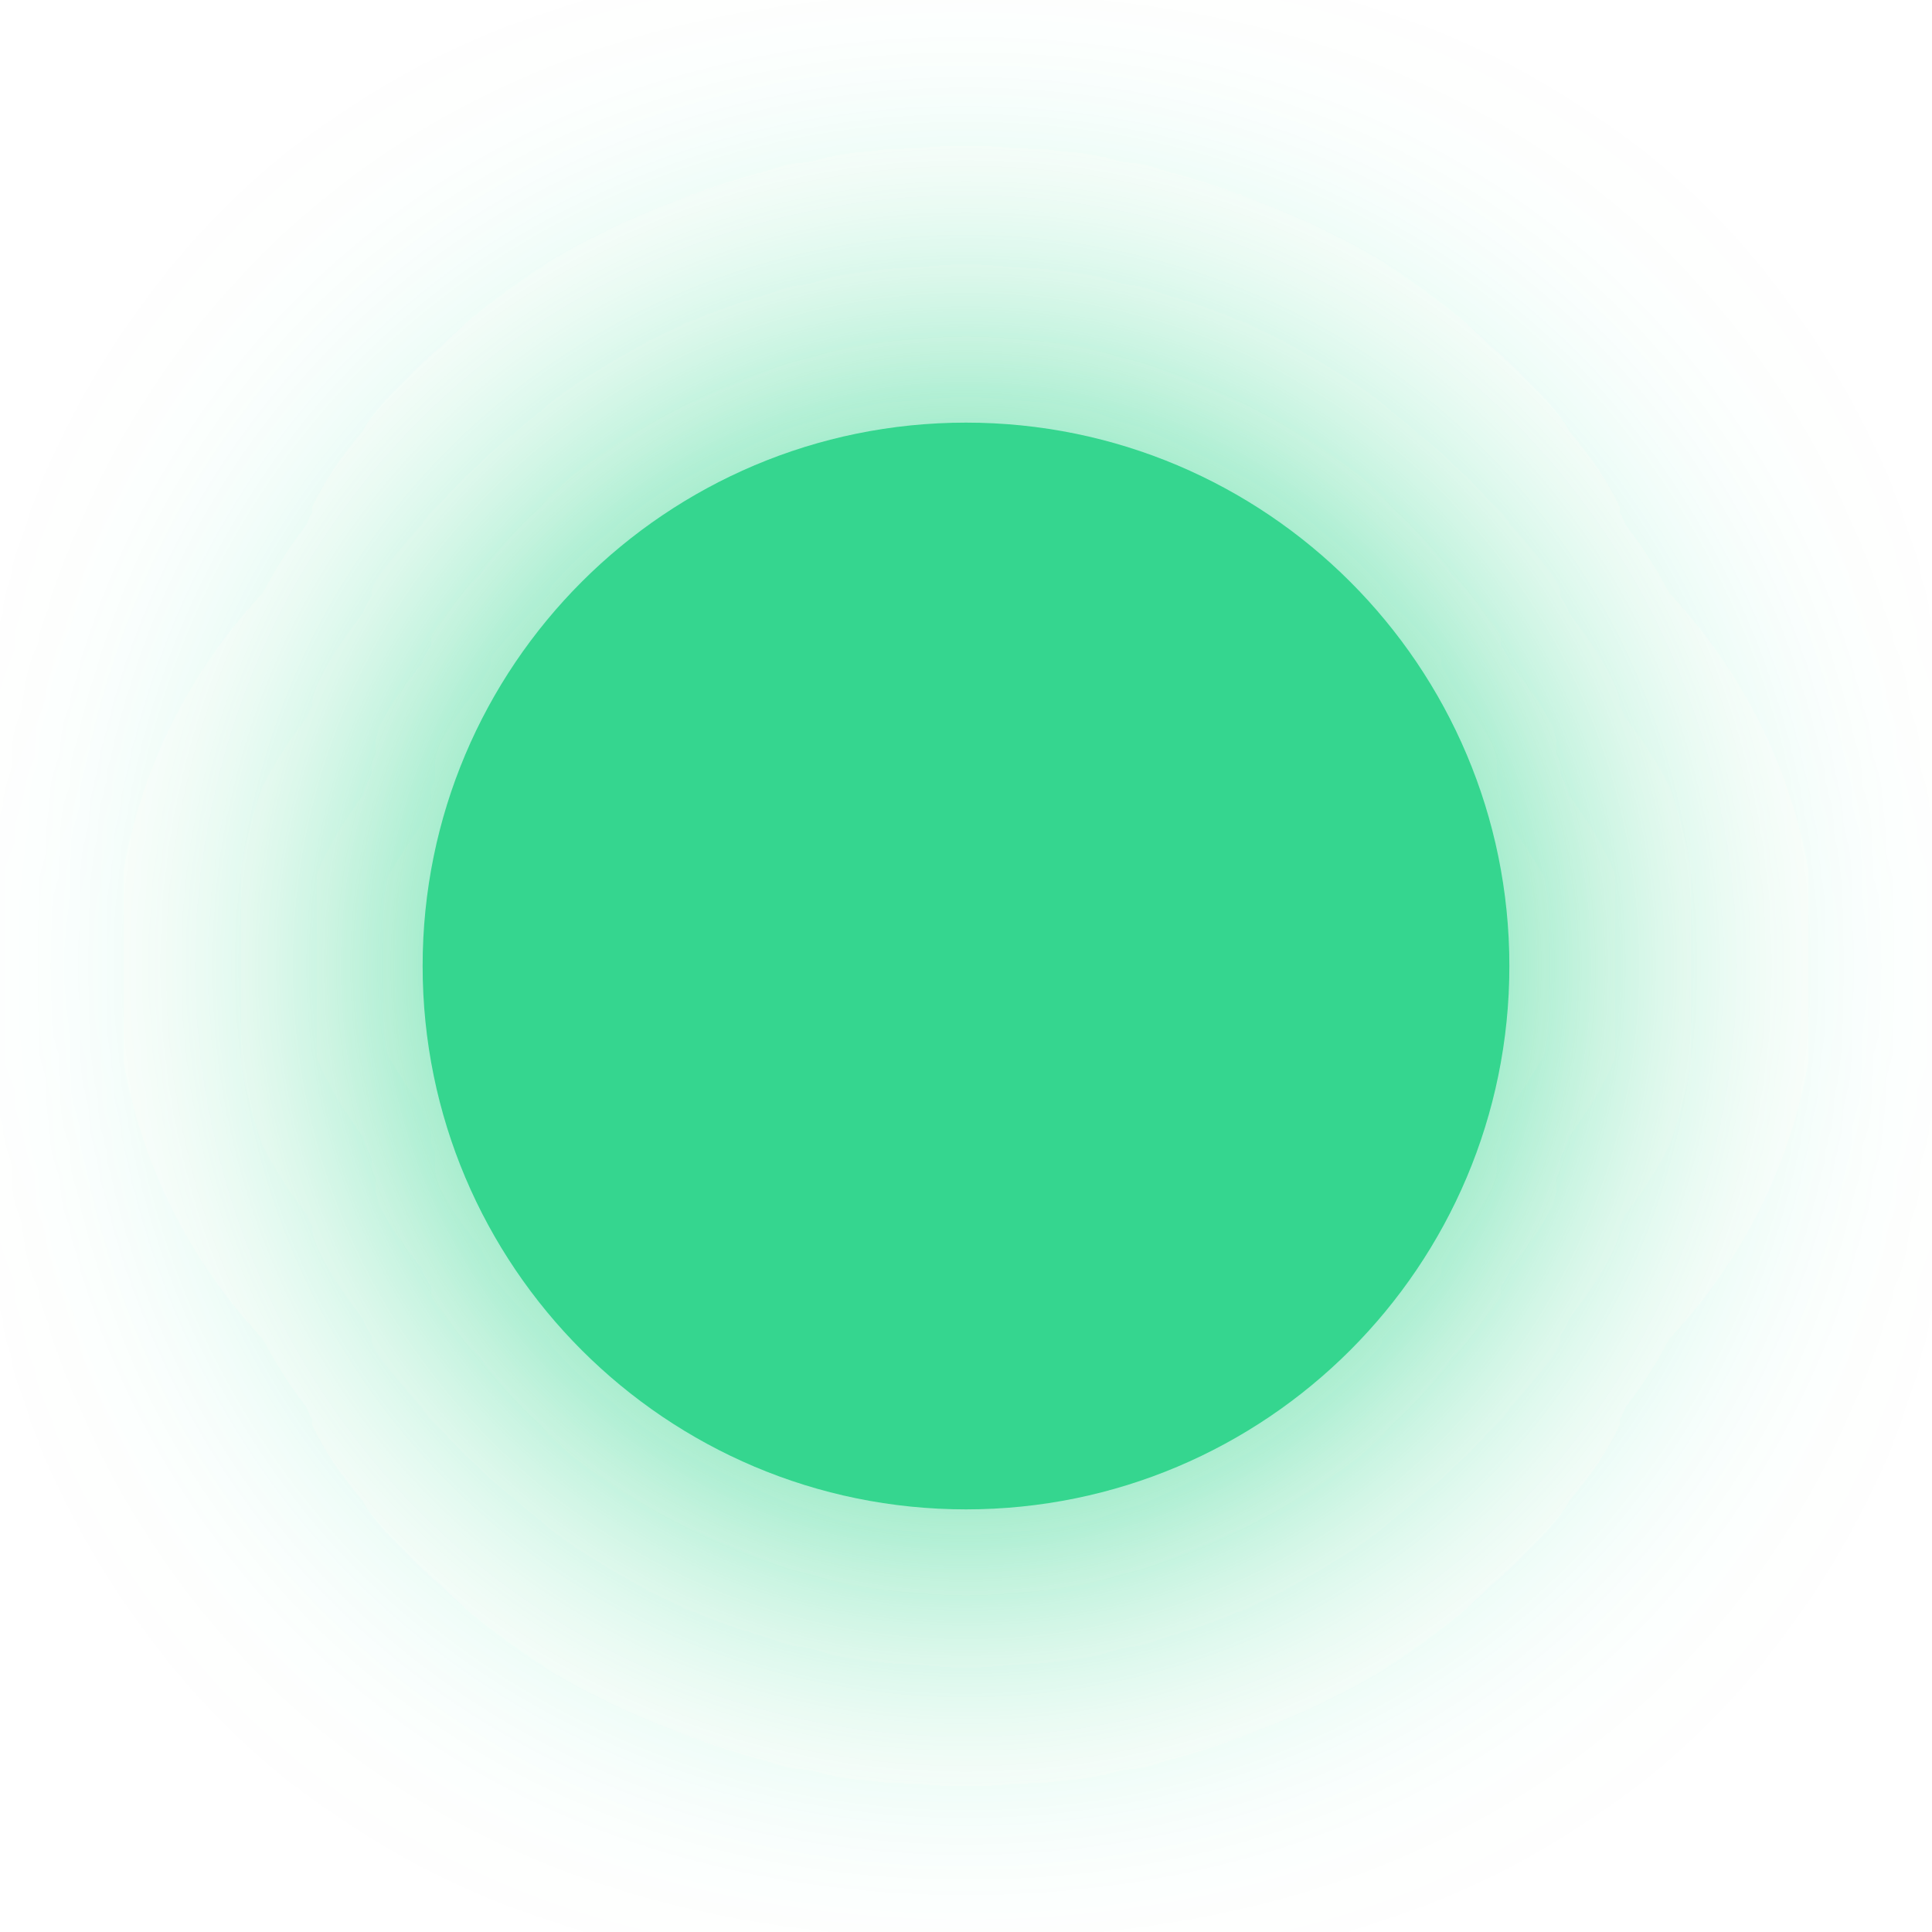
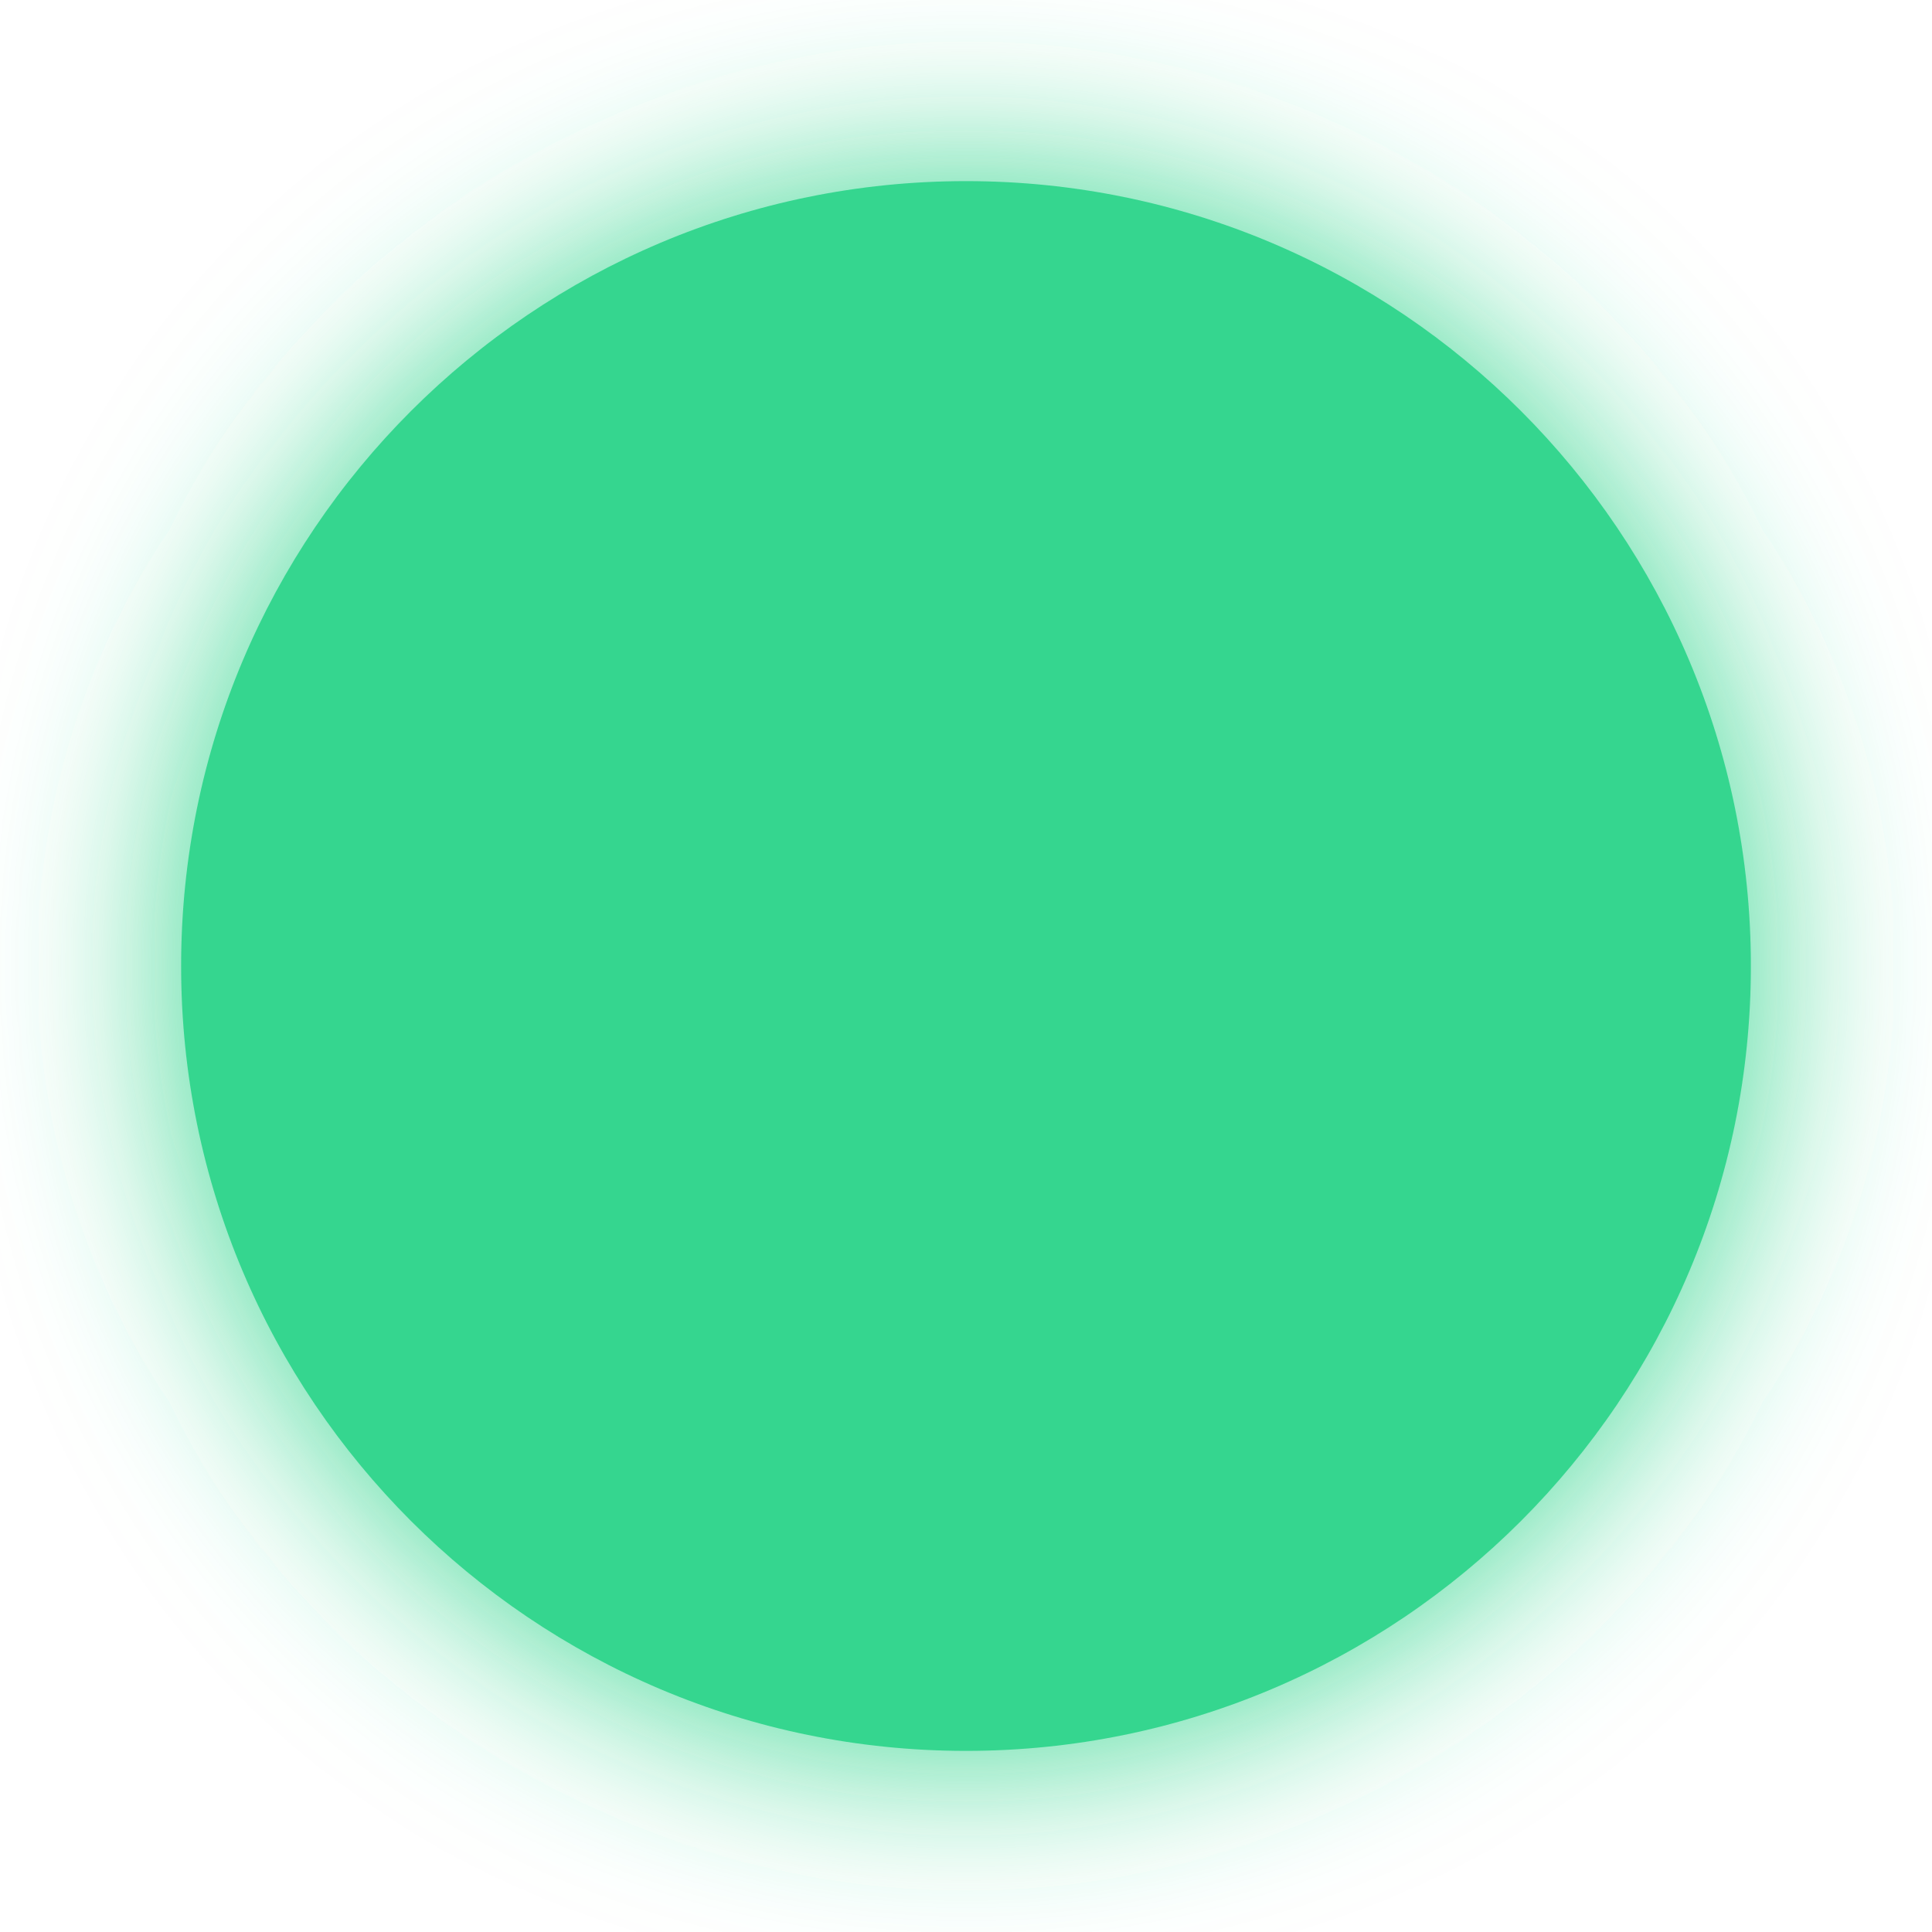
<svg xmlns="http://www.w3.org/2000/svg" viewBox="0 0 32 32">
  <defs>
    <filter id="glow" x="-150%" y="-150%" width="400%" height="400%">
-       <feGaussianBlur stdDeviation="3.6" result="blur" />
+       <feGaussianBlur stdDeviation="1.6" result="blur" />
      <feMerge>
        <feMergeNode in="blur" />
        <feMergeNode in="SourceGraphic" />
      </feMerge>
    </filter>
  </defs>
-   <circle cx="16" cy="16" r="9" fill="#35d68f" filter="url(#glow)" />
+   <circle cx="16" cy="16" r="13" fill="#35d68f" filter="url(#glow)" />
</svg>
